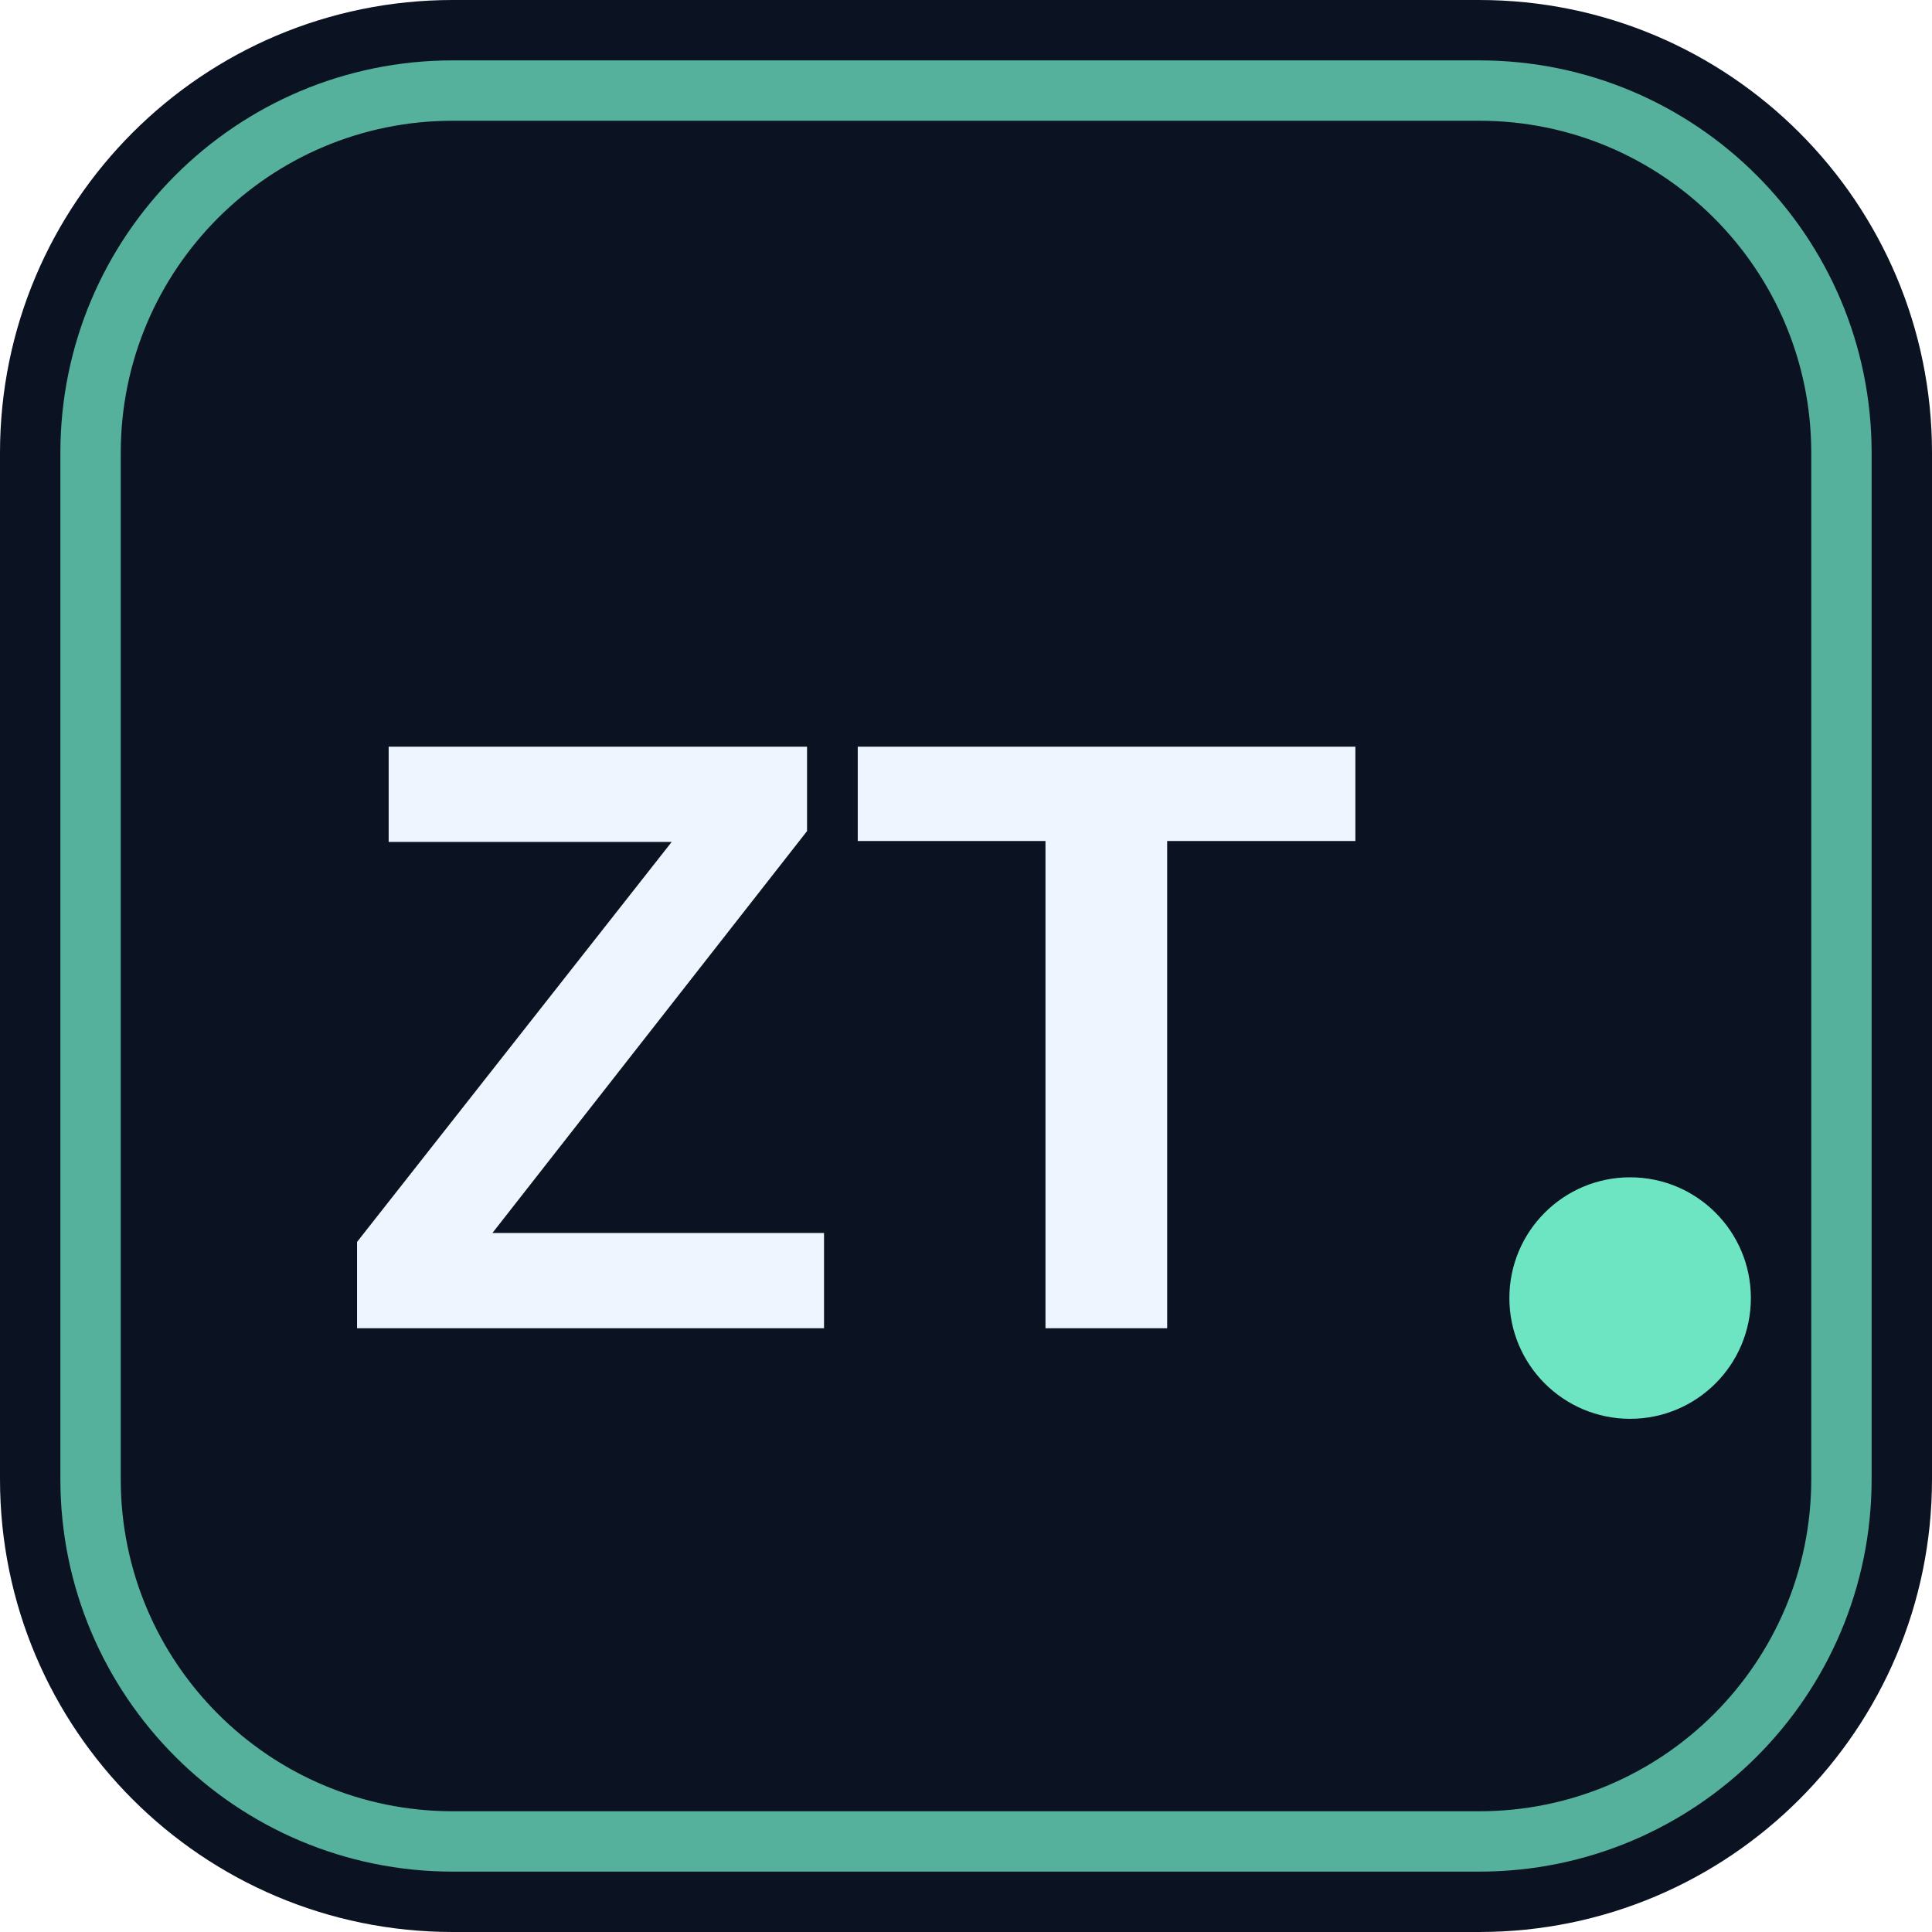
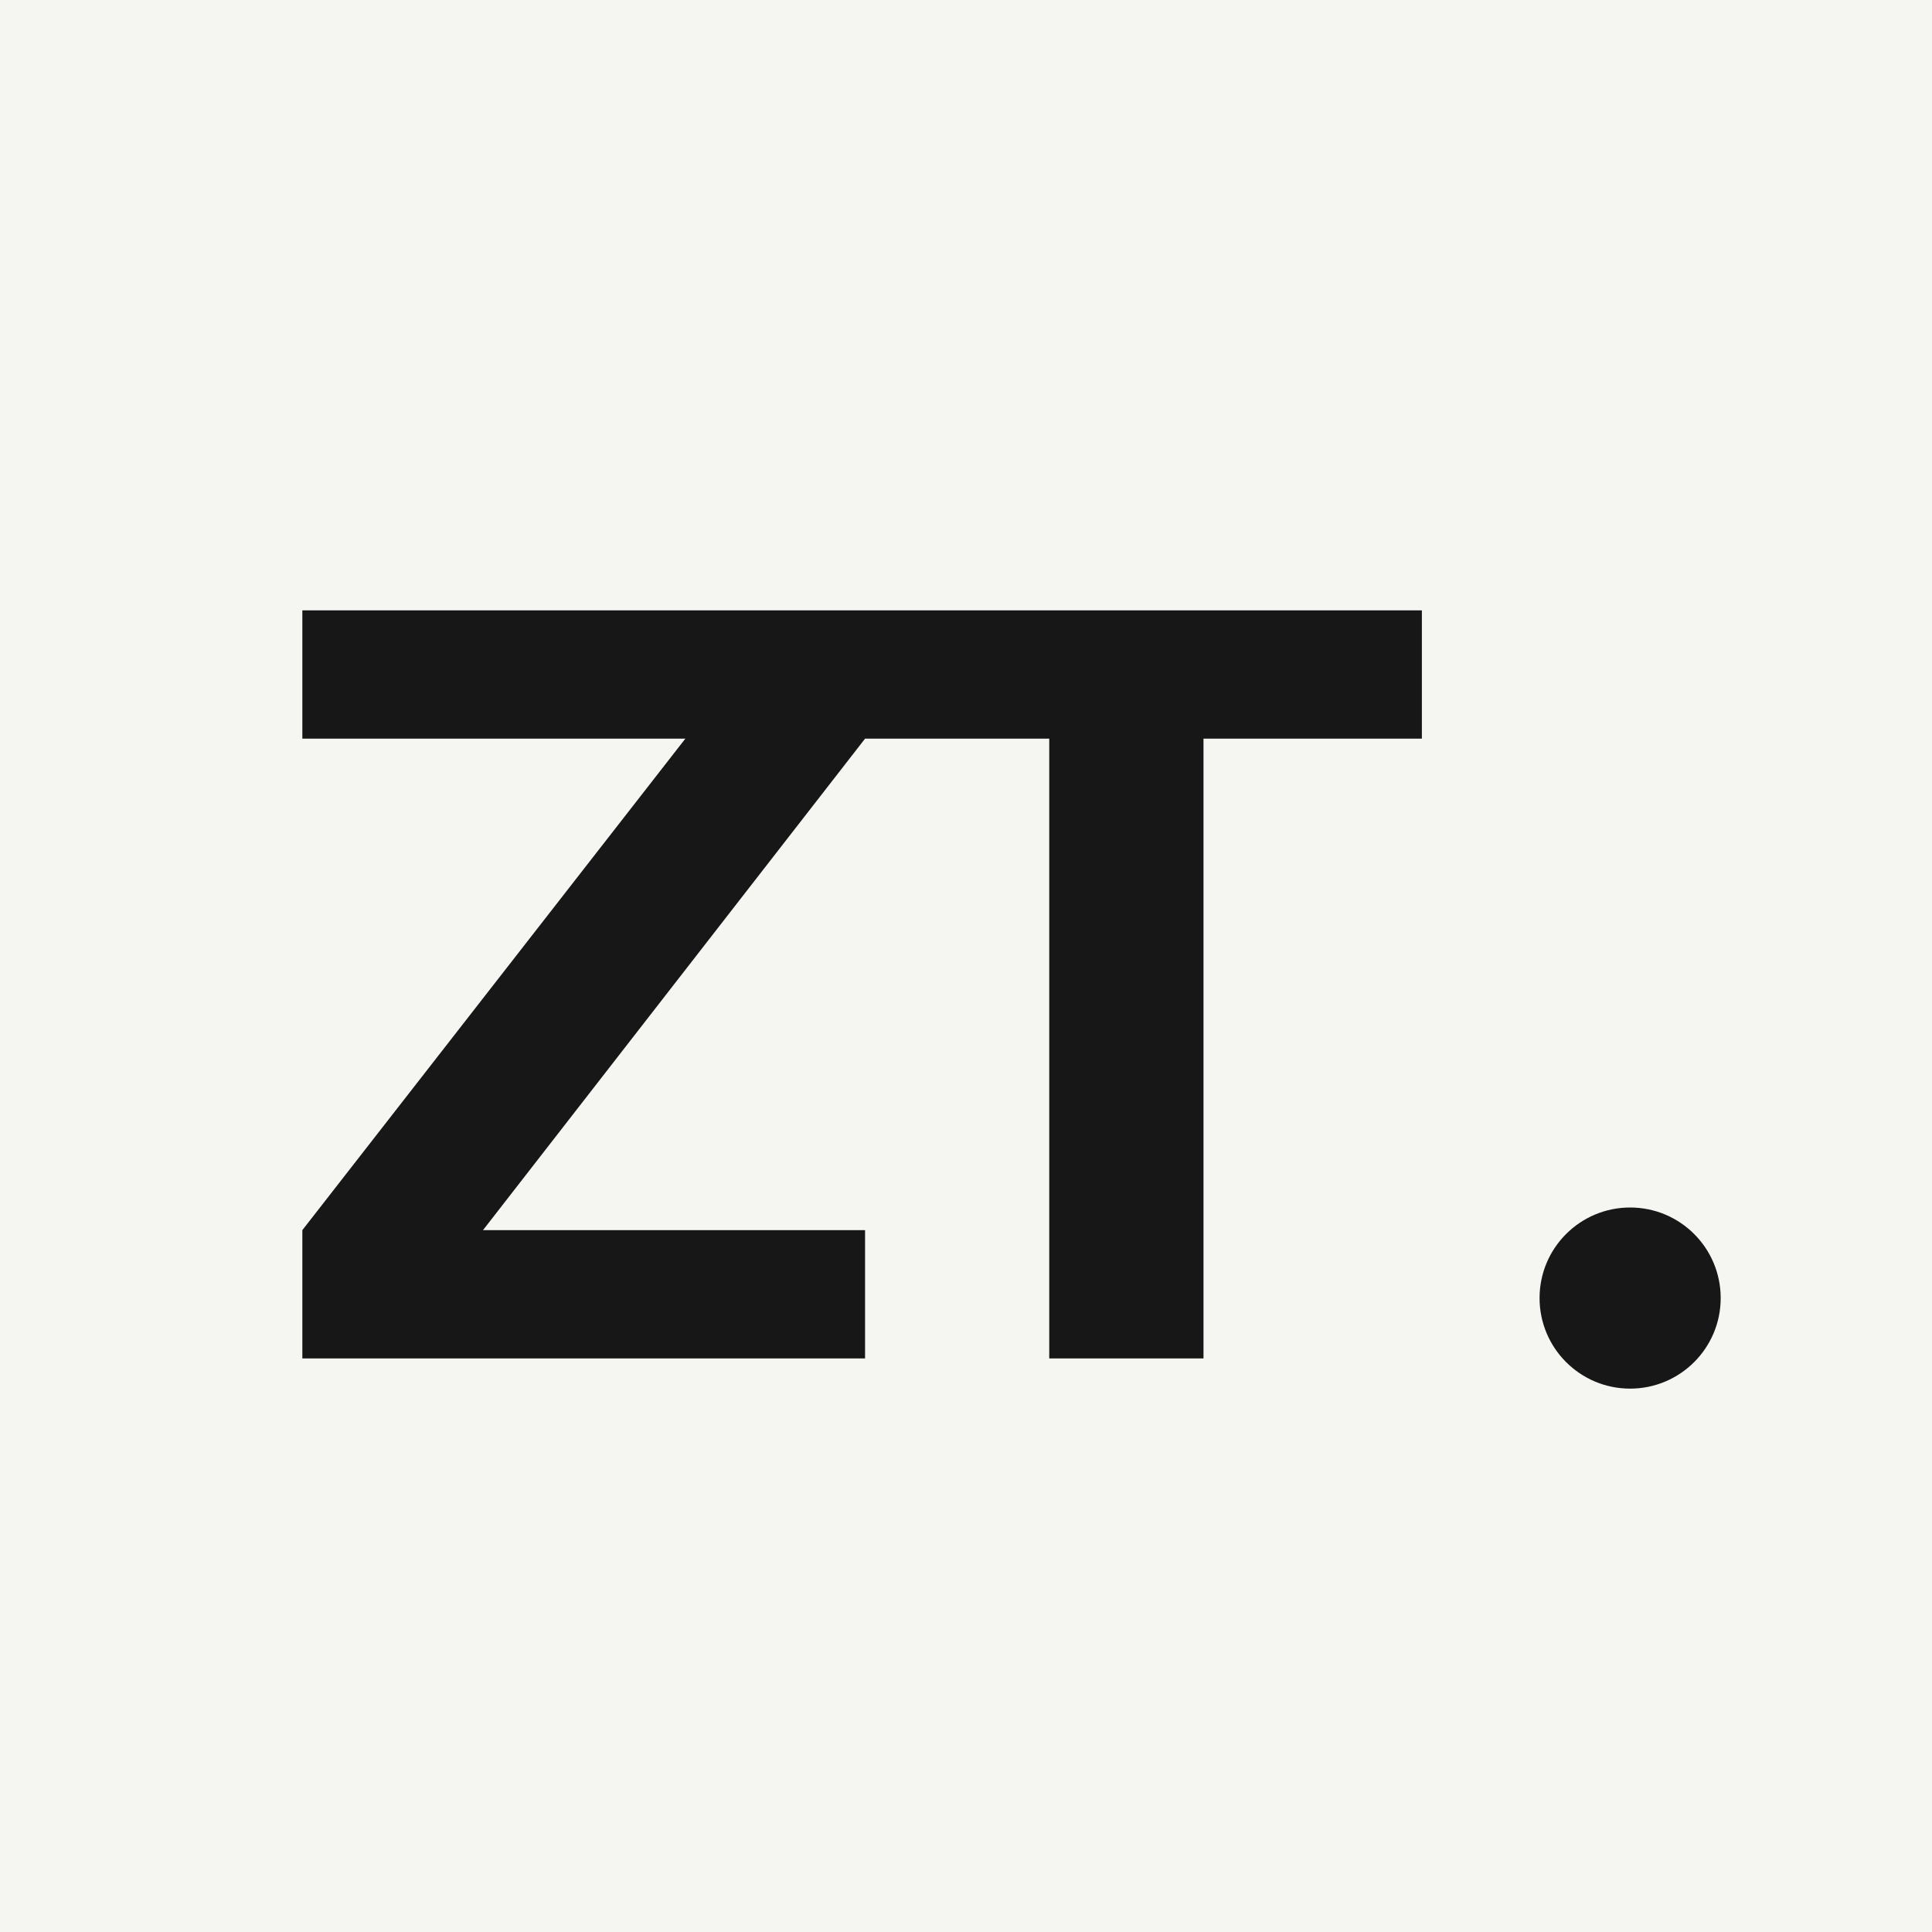
- <svg xmlns="http://www.w3.org/2000/svg" width="64" height="64" viewBox="0 0 64 64" role="img" aria-label="ZT monogram">
-   <rect width="64" height="64" rx="15" fill="#0b1222" />
-   <rect x="3" y="3" width="58" height="58" rx="12" fill="none" stroke="#6de5c2" stroke-opacity=".75" stroke-width="2" />
-   <text x="11" y="44" font-family="Arial,sans-serif" font-size="28" font-weight="bold" fill="#eff5ff">ZT</text>
-   <circle cx="54" cy="43" r="4" fill="#6de5c2" />
+ <svg xmlns="http://www.w3.org/2000/svg" viewBox="0 0 64 64">
+   <rect width="64" height="64" fill="#f5f5f2" />
+   <text x="9" y="45" font-family="Helvetica,Arial,sans-serif" font-size="34" font-weight="700" letter-spacing="-3" fill="#171717">ZT</text>
+   <circle cx="54" cy="43" r="3" fill="#171717" />
</svg>
